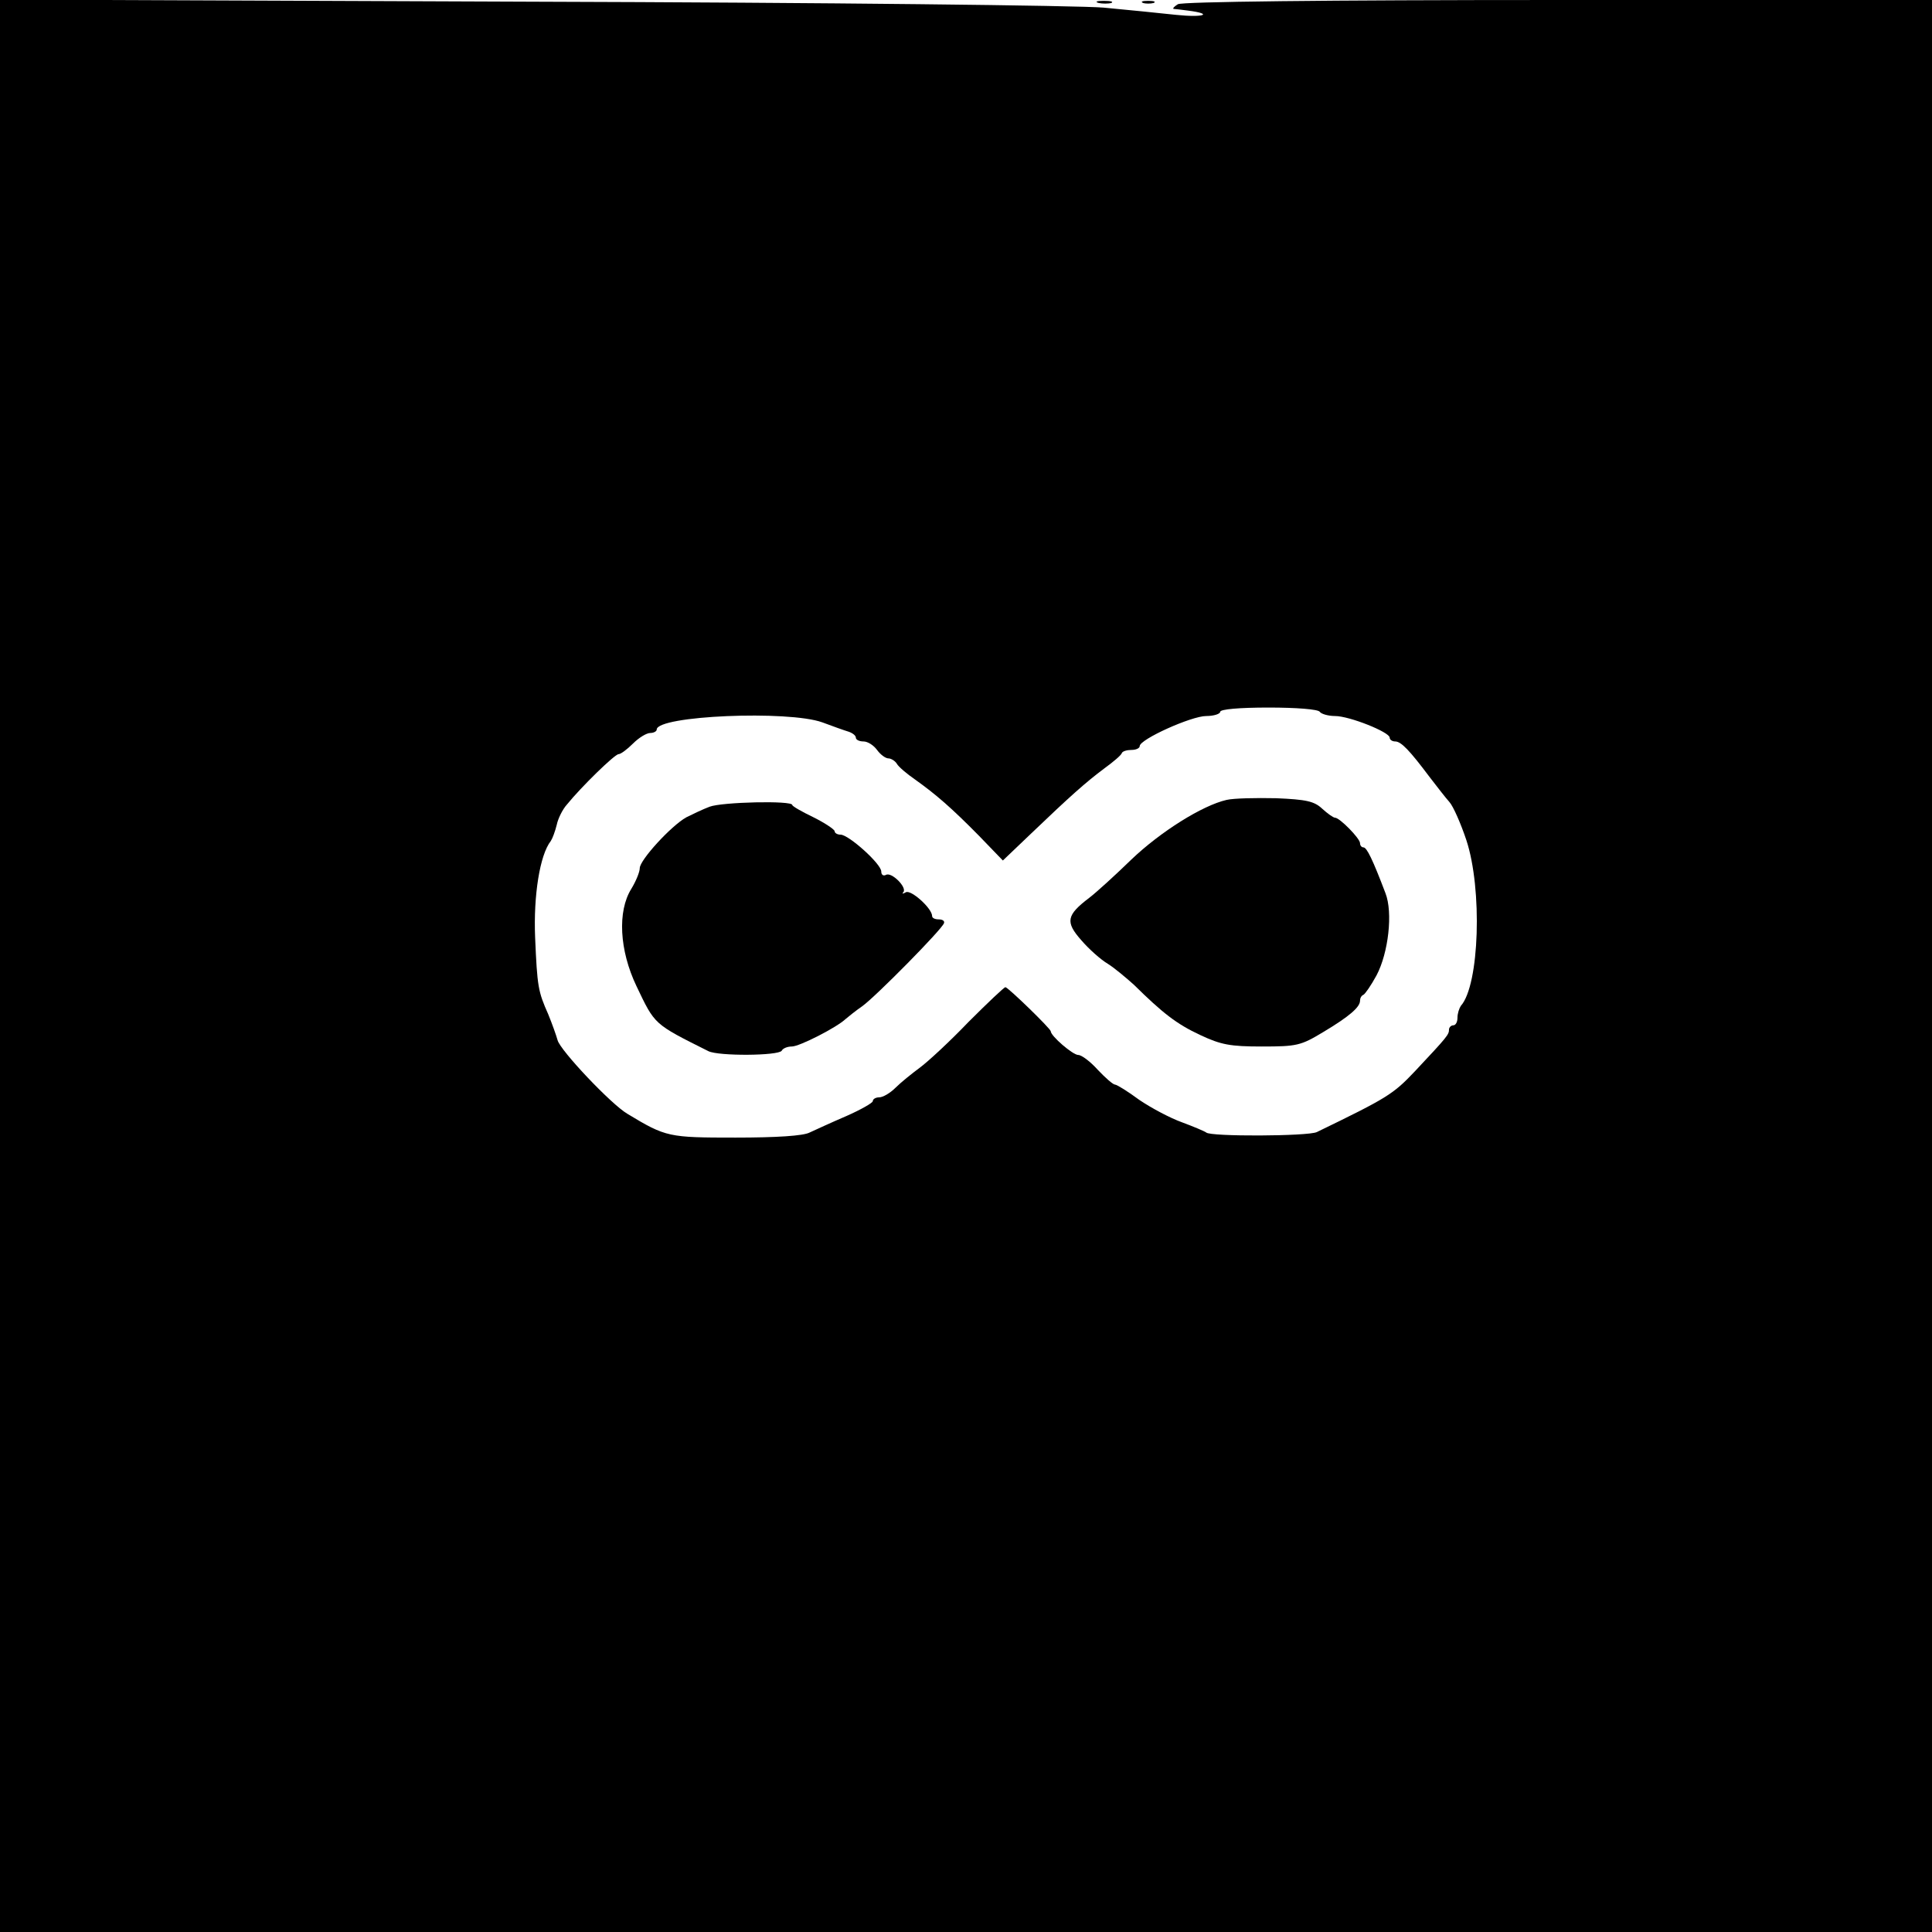
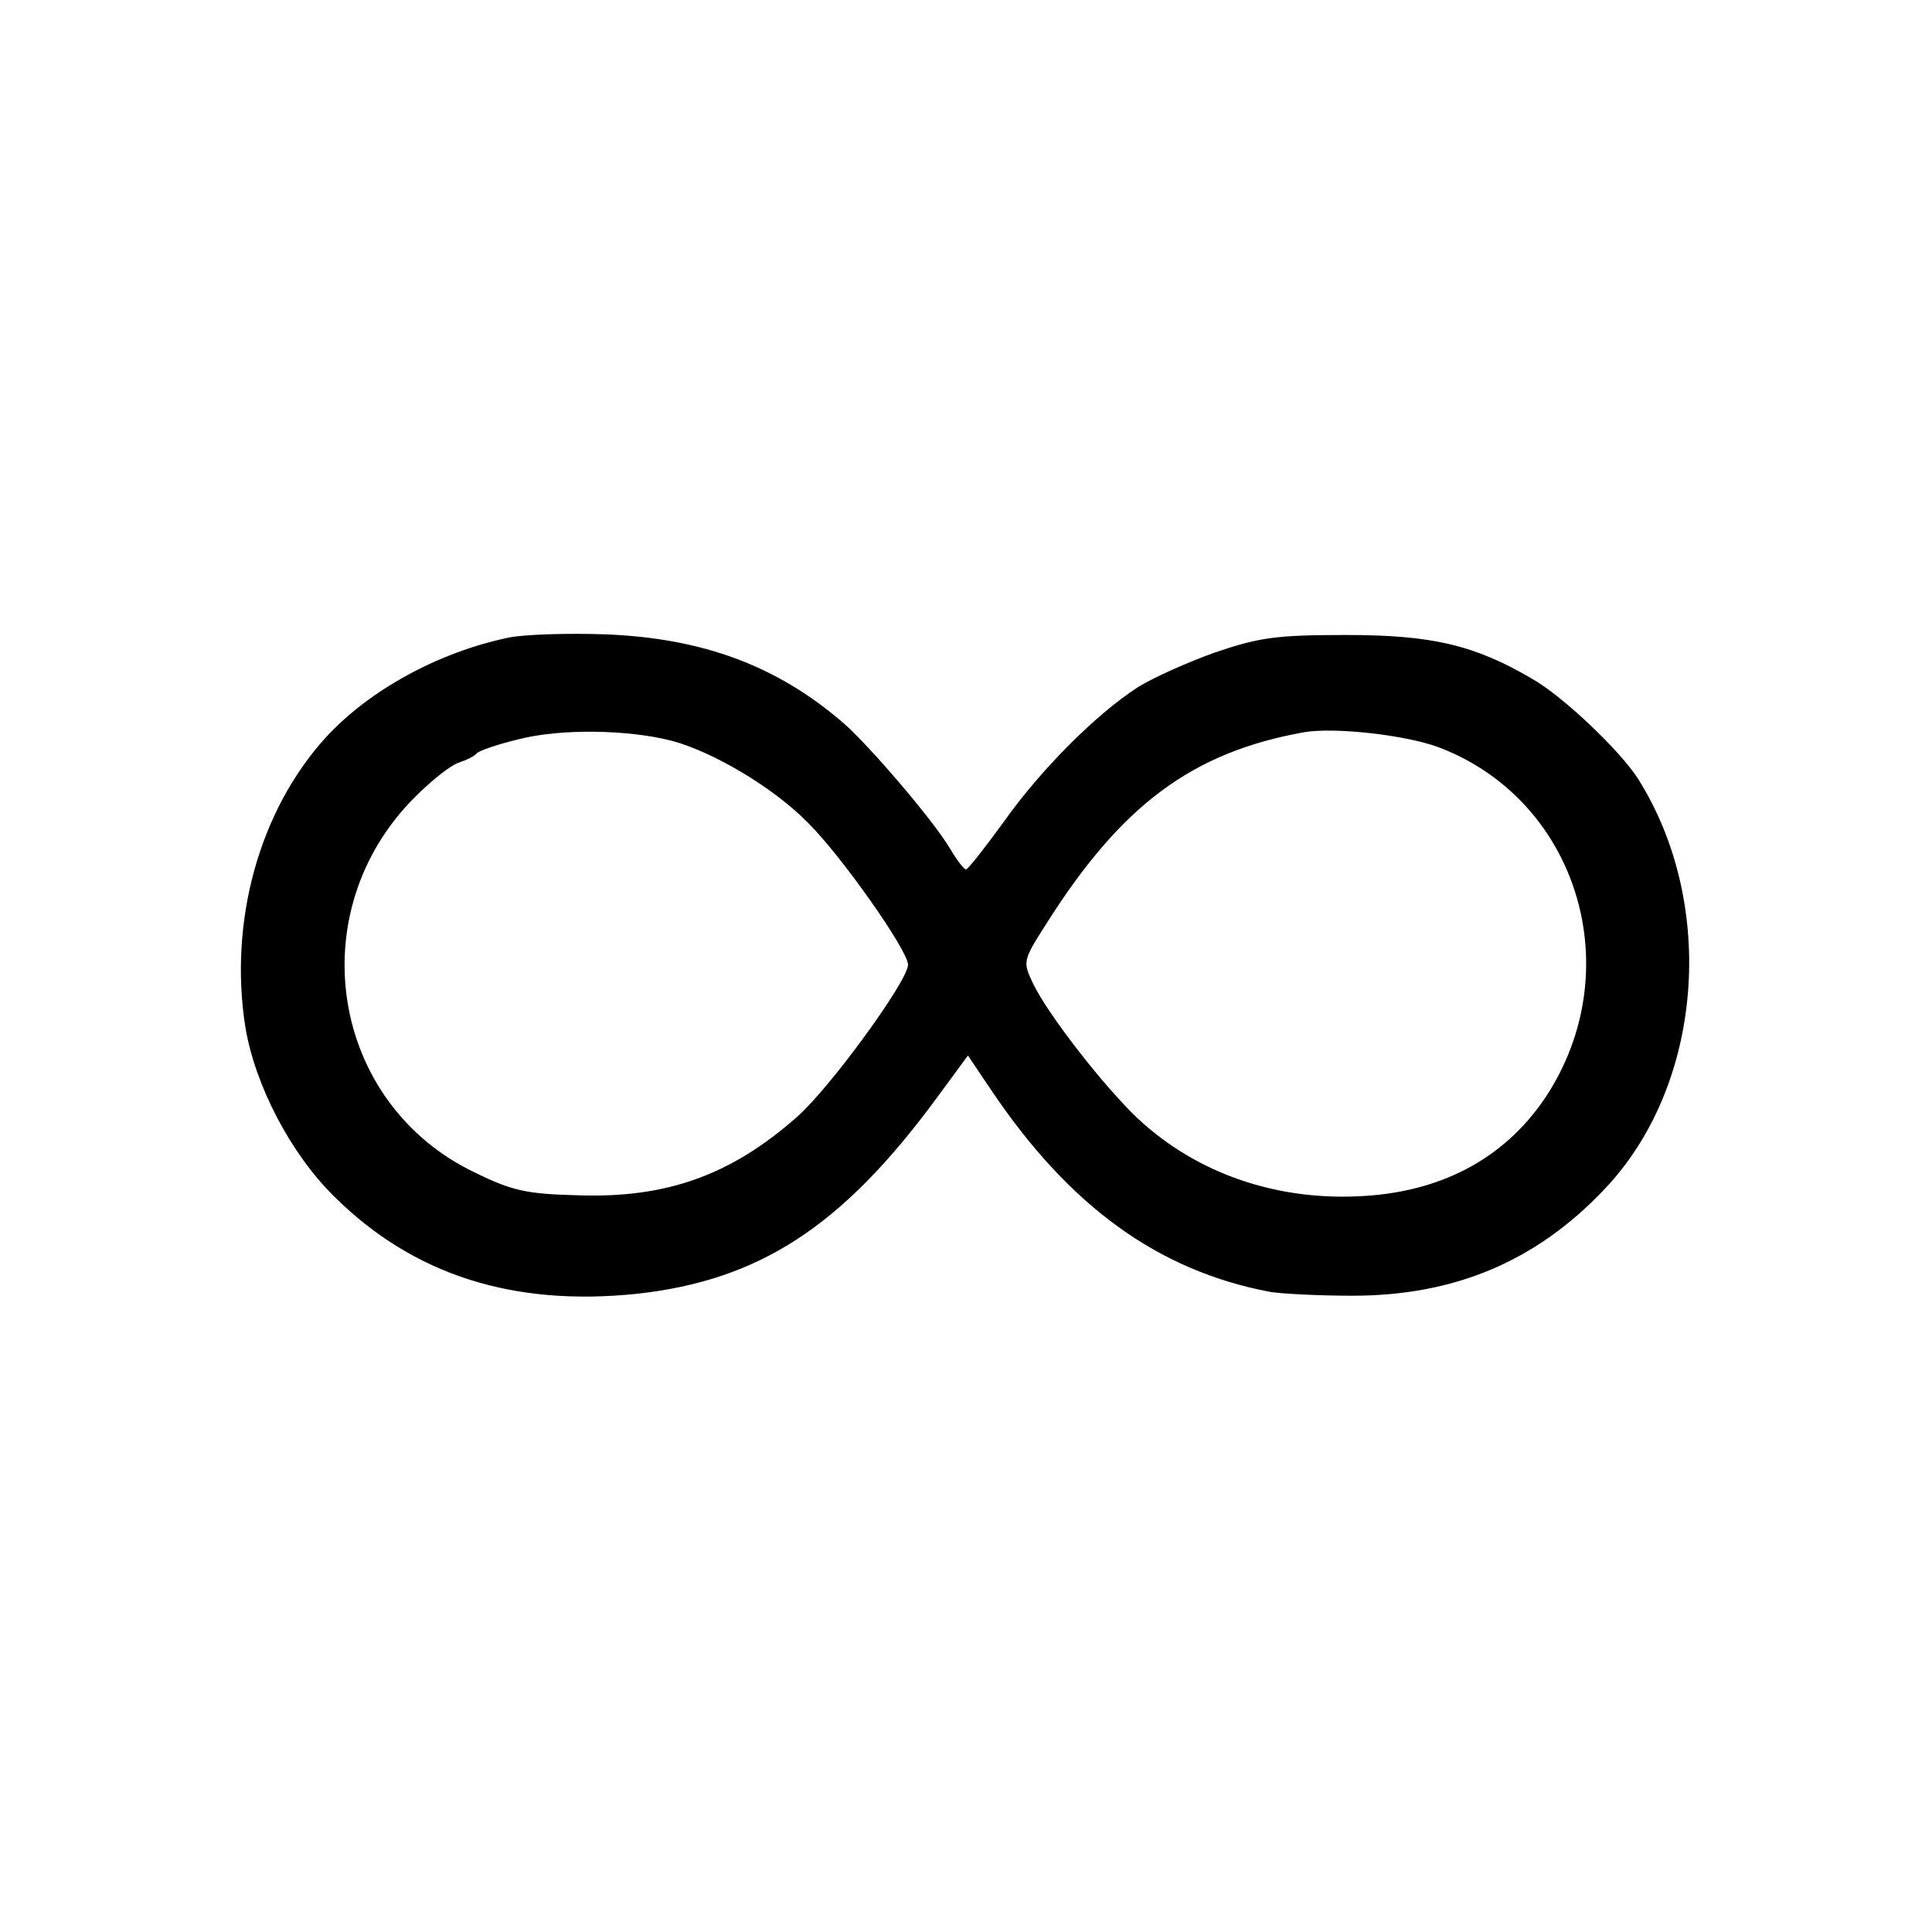
- <svg xmlns="http://www.w3.org/2000/svg" version="1.0" width="456pt" height="456pt" viewBox="0 0 456 456" preserveAspectRatio="xMidYMid meet">
-   <g transform="translate(0,456) scale(0.1,-0.1)" fill="#000000" stroke="none">
-     <path d="M0 2280 l0 -2280 2280 0 2280 0 0 2280 0 2280 -882 0 c-553 0 -889 -4 -898 -10 -8 -5 -13 -10 -10 -11 3 0 18 -2 34 -4 62 -8 37 -17 -29 -10 -38 4 -115 12 -170 17 -56 5 -655 12 -1352 14 l-1253 5 0 -2281z m3115 600 c3 -5 20 -10 36 -10 34 0 129 -38 129 -51 0 -5 6 -9 13 -9 14 0 34 -21 82 -85 17 -22 37 -48 46 -58 9 -10 27 -51 40 -90 38 -115 31 -342 -13 -391 -4 -6 -8 -18 -8 -28 0 -10 -4 -18 -10 -18 -5 0 -10 -5 -10 -10 0 -12 -4 -17 -80 -98 -52 -55 -65 -63 -232 -144 -21 -10 -252 -11 -261 -1 -4 3 -30 14 -57 24 -28 10 -73 34 -101 53 -27 20 -53 36 -57 36 -5 0 -23 16 -41 35 -17 19 -38 35 -46 35 -13 0 -65 45 -65 56 0 6 -101 104 -107 104 -3 0 -42 -37 -87 -82 -44 -46 -96 -94 -115 -108 -19 -14 -45 -35 -57 -47 -13 -13 -30 -23 -39 -23 -8 0 -15 -4 -15 -9 0 -4 -28 -20 -62 -35 -35 -15 -74 -33 -87 -39 -15 -8 -79 -12 -175 -12 -158 0 -164 1 -255 56 -38 22 -159 150 -165 174 -3 11 -13 39 -22 61 -24 54 -26 65 -31 182 -4 98 11 194 37 227 4 6 10 22 14 38 3 15 14 37 24 48 34 42 113 119 122 119 5 0 20 11 34 25 14 14 32 25 41 25 8 0 15 4 15 8 0 33 311 46 391 17 24 -9 52 -19 62 -22 9 -3 17 -9 17 -14 0 -5 8 -9 18 -9 10 0 24 -9 32 -20 8 -11 20 -20 27 -20 6 0 16 -6 20 -13 4 -7 24 -24 43 -37 49 -35 85 -66 151 -133 l56 -58 66 63 c93 89 129 121 173 154 22 16 41 32 42 37 2 4 12 7 23 7 10 0 19 4 19 9 0 16 122 71 157 71 18 0 33 5 33 10 0 6 45 10 114 10 66 0 117 -4 121 -10z" />
-     <path d="M2895 2672 c-57 -13 -156 -75 -225 -141 -37 -36 -82 -77 -99 -90 -54 -41 -57 -57 -19 -100 18 -21 46 -46 63 -56 16 -10 43 -33 61 -49 68 -67 101 -93 157 -119 49 -23 71 -27 145 -27 83 0 92 2 145 34 62 37 87 59 87 74 0 6 3 12 8 14 4 2 18 22 31 46 28 53 39 148 21 194 -30 79 -44 108 -52 108 -4 0 -8 4 -8 10 0 11 -48 60 -59 60 -4 0 -18 10 -30 21 -19 18 -38 22 -109 25 -48 1 -100 0 -117 -4z" />
-     <path d="M1675 2656 c-16 -6 -41 -18 -55 -25 -36 -20 -110 -101 -110 -120 0 -9 -9 -31 -20 -49 -33 -53 -28 -145 12 -229 44 -92 40 -89 170 -154 24 -12 165 -11 173 1 3 6 14 10 24 10 18 0 106 45 127 65 6 5 23 19 39 30 31 22 188 181 193 196 2 5 -3 9 -12 9 -9 0 -16 3 -16 8 0 18 -50 63 -62 56 -7 -4 -10 -4 -6 0 10 11 -28 49 -41 41 -6 -3 -11 0 -11 8 0 18 -77 87 -96 87 -8 0 -14 4 -14 8 0 4 -22 19 -50 33 -27 13 -50 26 -50 29 0 11 -166 7 -195 -4z" />
-     <path d="M2593 4553 c9 -2 23 -2 30 0 6 3 -1 5 -18 5 -16 0 -22 -2 -12 -5z" />
-     <path d="M2698 4553 c6 -2 18 -2 25 0 6 3 1 5 -13 5 -14 0 -19 -2 -12 -5z" />
+ <svg xmlns="http://www.w3.org/2000/svg" version="1.0" width="300pt" height="300pt" viewBox="0 0 300 300" preserveAspectRatio="xMidYMid meet">
+   <g transform="translate(0,300) scale(0.1,-0.1)" fill="#000000" stroke="none">
+     <path d="M790 2010 c-110 -23 -217 -82 -284 -155 -103 -113 -151 -285 -125 -450 15 -90 70 -196 138 -263 123 -122 278 -171 470 -151 190 21 318 104 464 302 l50 68 35 -52 c122 -182 260 -282 434 -315 18 -3 76 -6 128 -6 158 0 285 53 391 165 153 160 176 441 53 637 -27 43 -117 129 -165 156 -90 53 -157 68 -289 68 -109 0 -135 -4 -203 -27 -42 -15 -96 -39 -120 -54 -65 -42 -151 -128 -209 -210 -29 -40 -55 -73 -58 -73 -3 0 -14 14 -24 31 -25 43 -124 159 -166 196 -103 89 -218 132 -370 138 -58 2 -125 0 -150 -5z m252 -160 c65 -17 159 -73 212 -127 52 -51 156 -199 156 -221 0 -25 -121 -191 -172 -236 -103 -91 -203 -127 -342 -122 -78 2 -101 7 -158 35 -225 107 -273 405 -93 584 25 25 55 49 68 53 12 4 24 10 27 14 3 4 32 14 65 22 66 17 170 15 237 -2z m1191 -10 c213 -80 296 -338 172 -536 -62 -98 -160 -153 -285 -161 -135 -9 -261 34 -353 120 -53 50 -140 162 -163 210 -16 34 -16 35 21 93 117 185 227 266 400 297 47 8 156 -4 208 -23z" />
  </g>
</svg>
